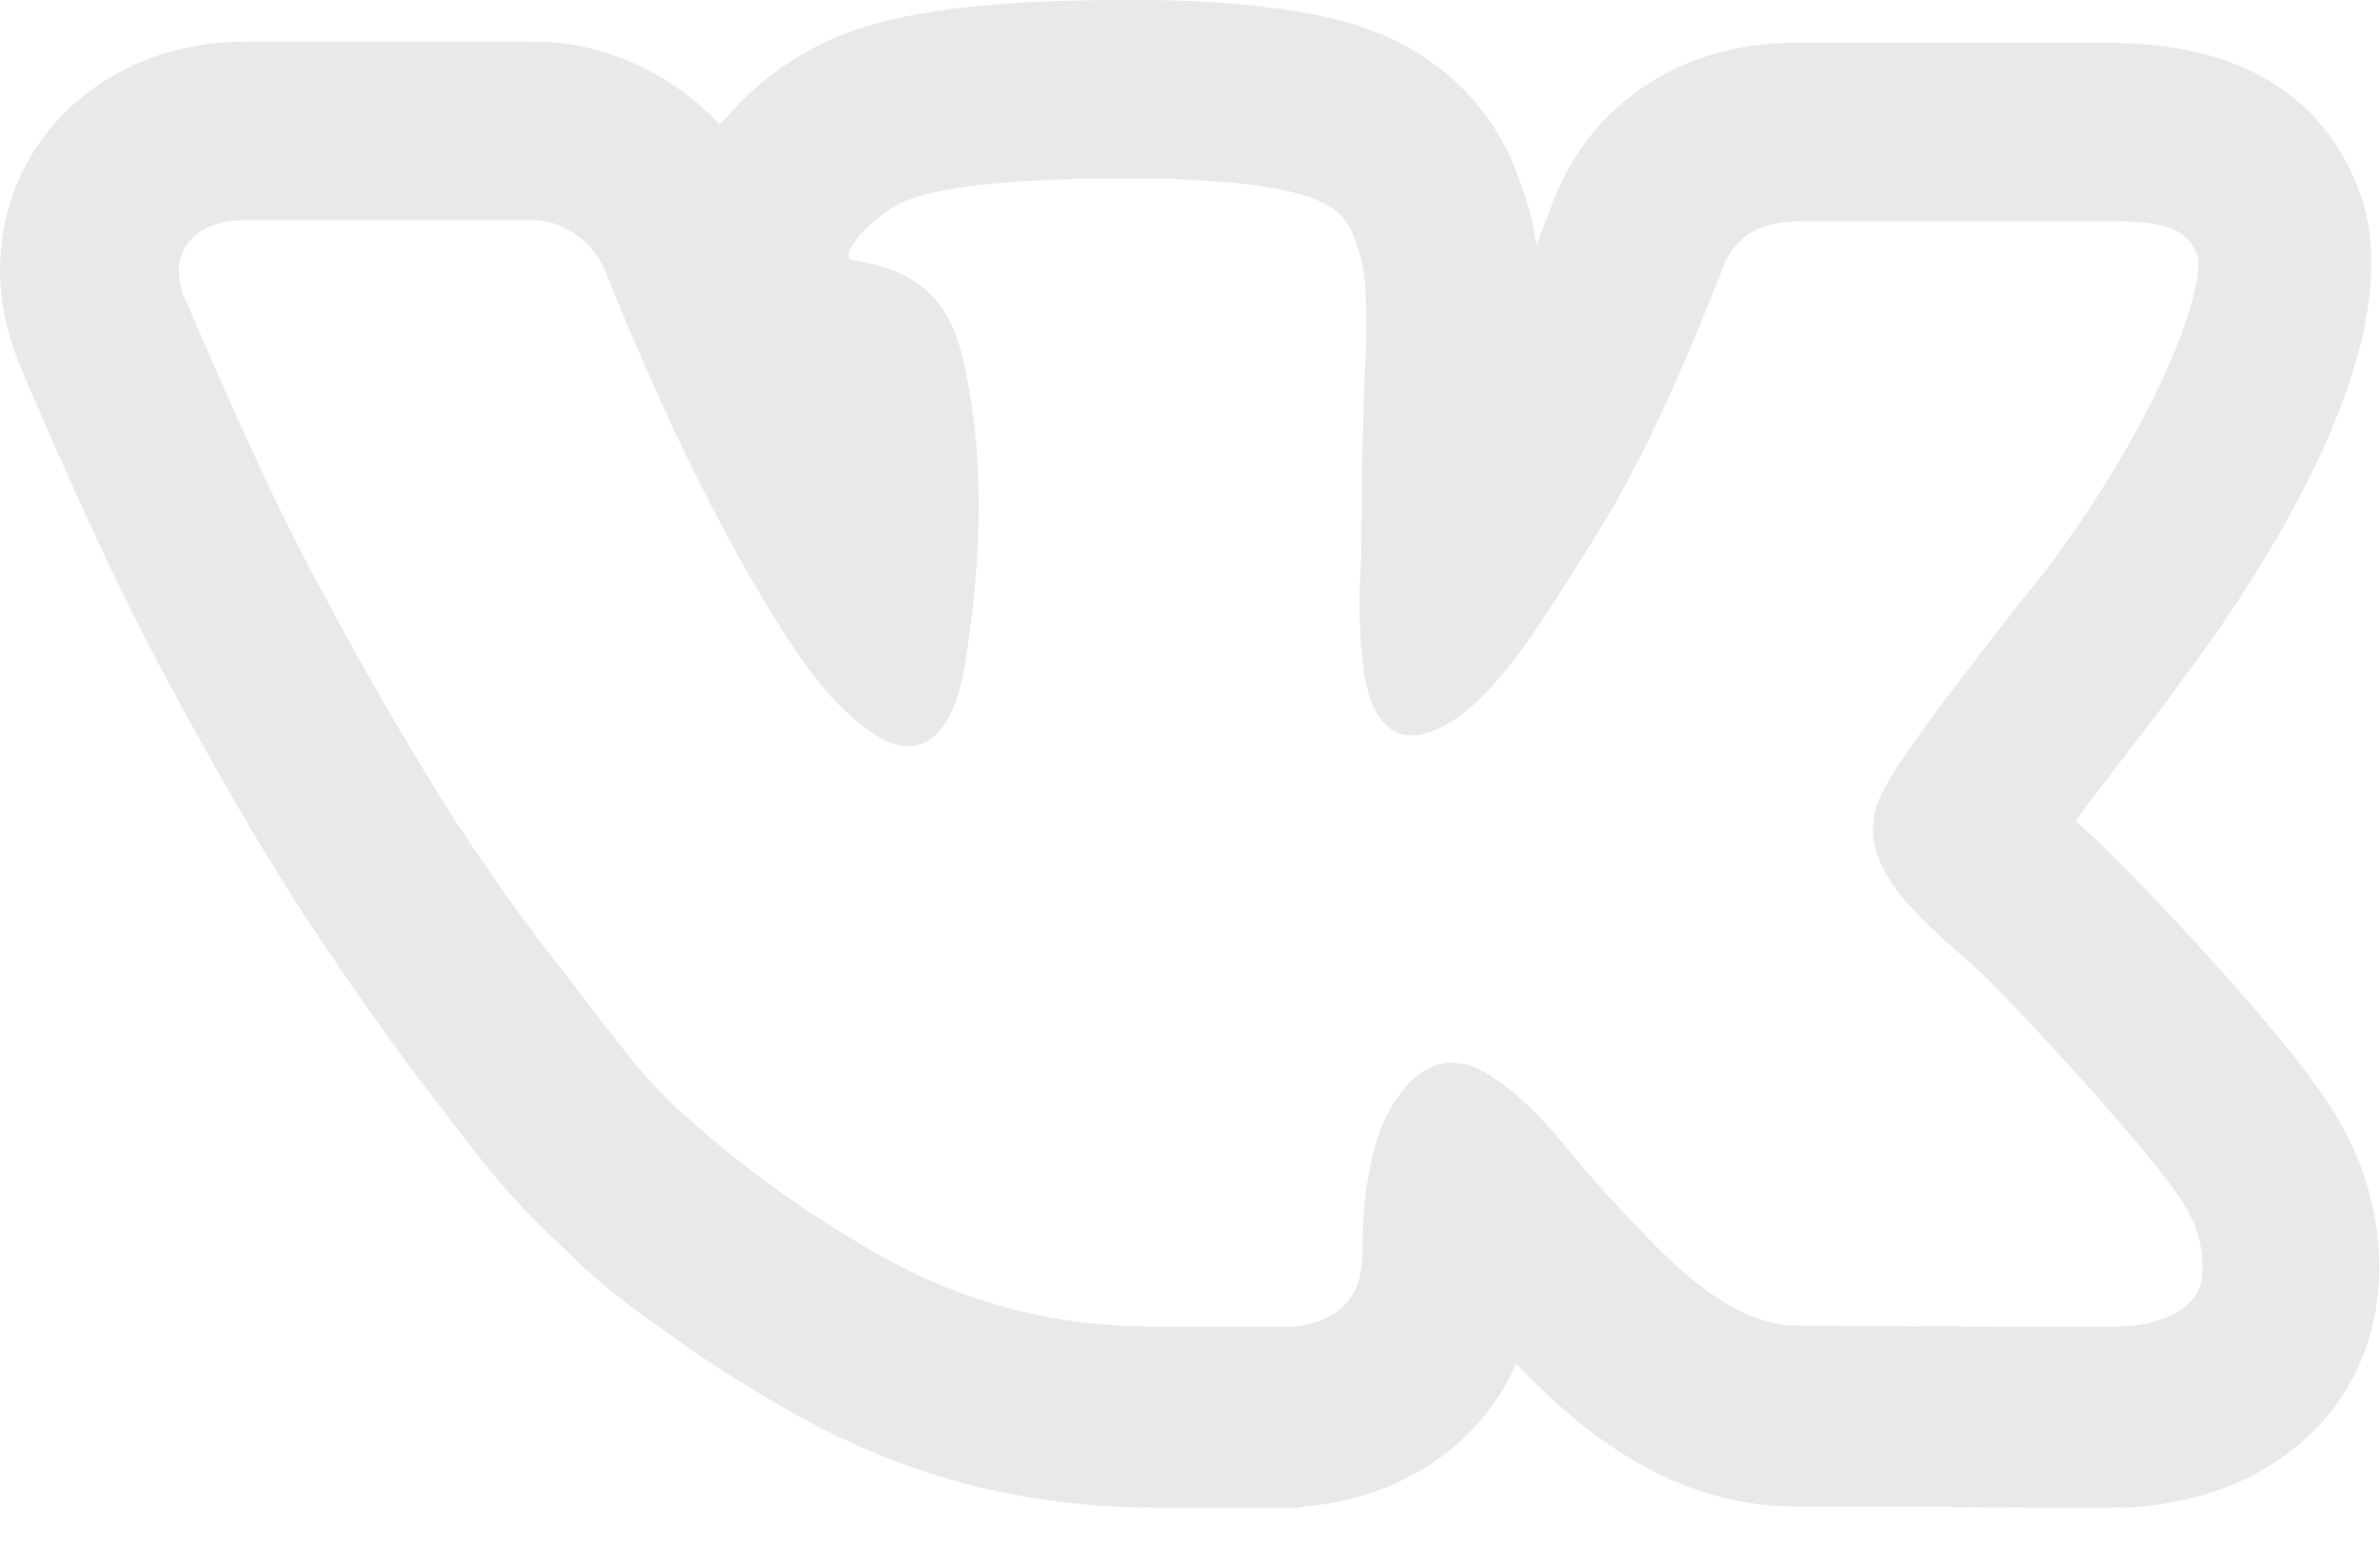
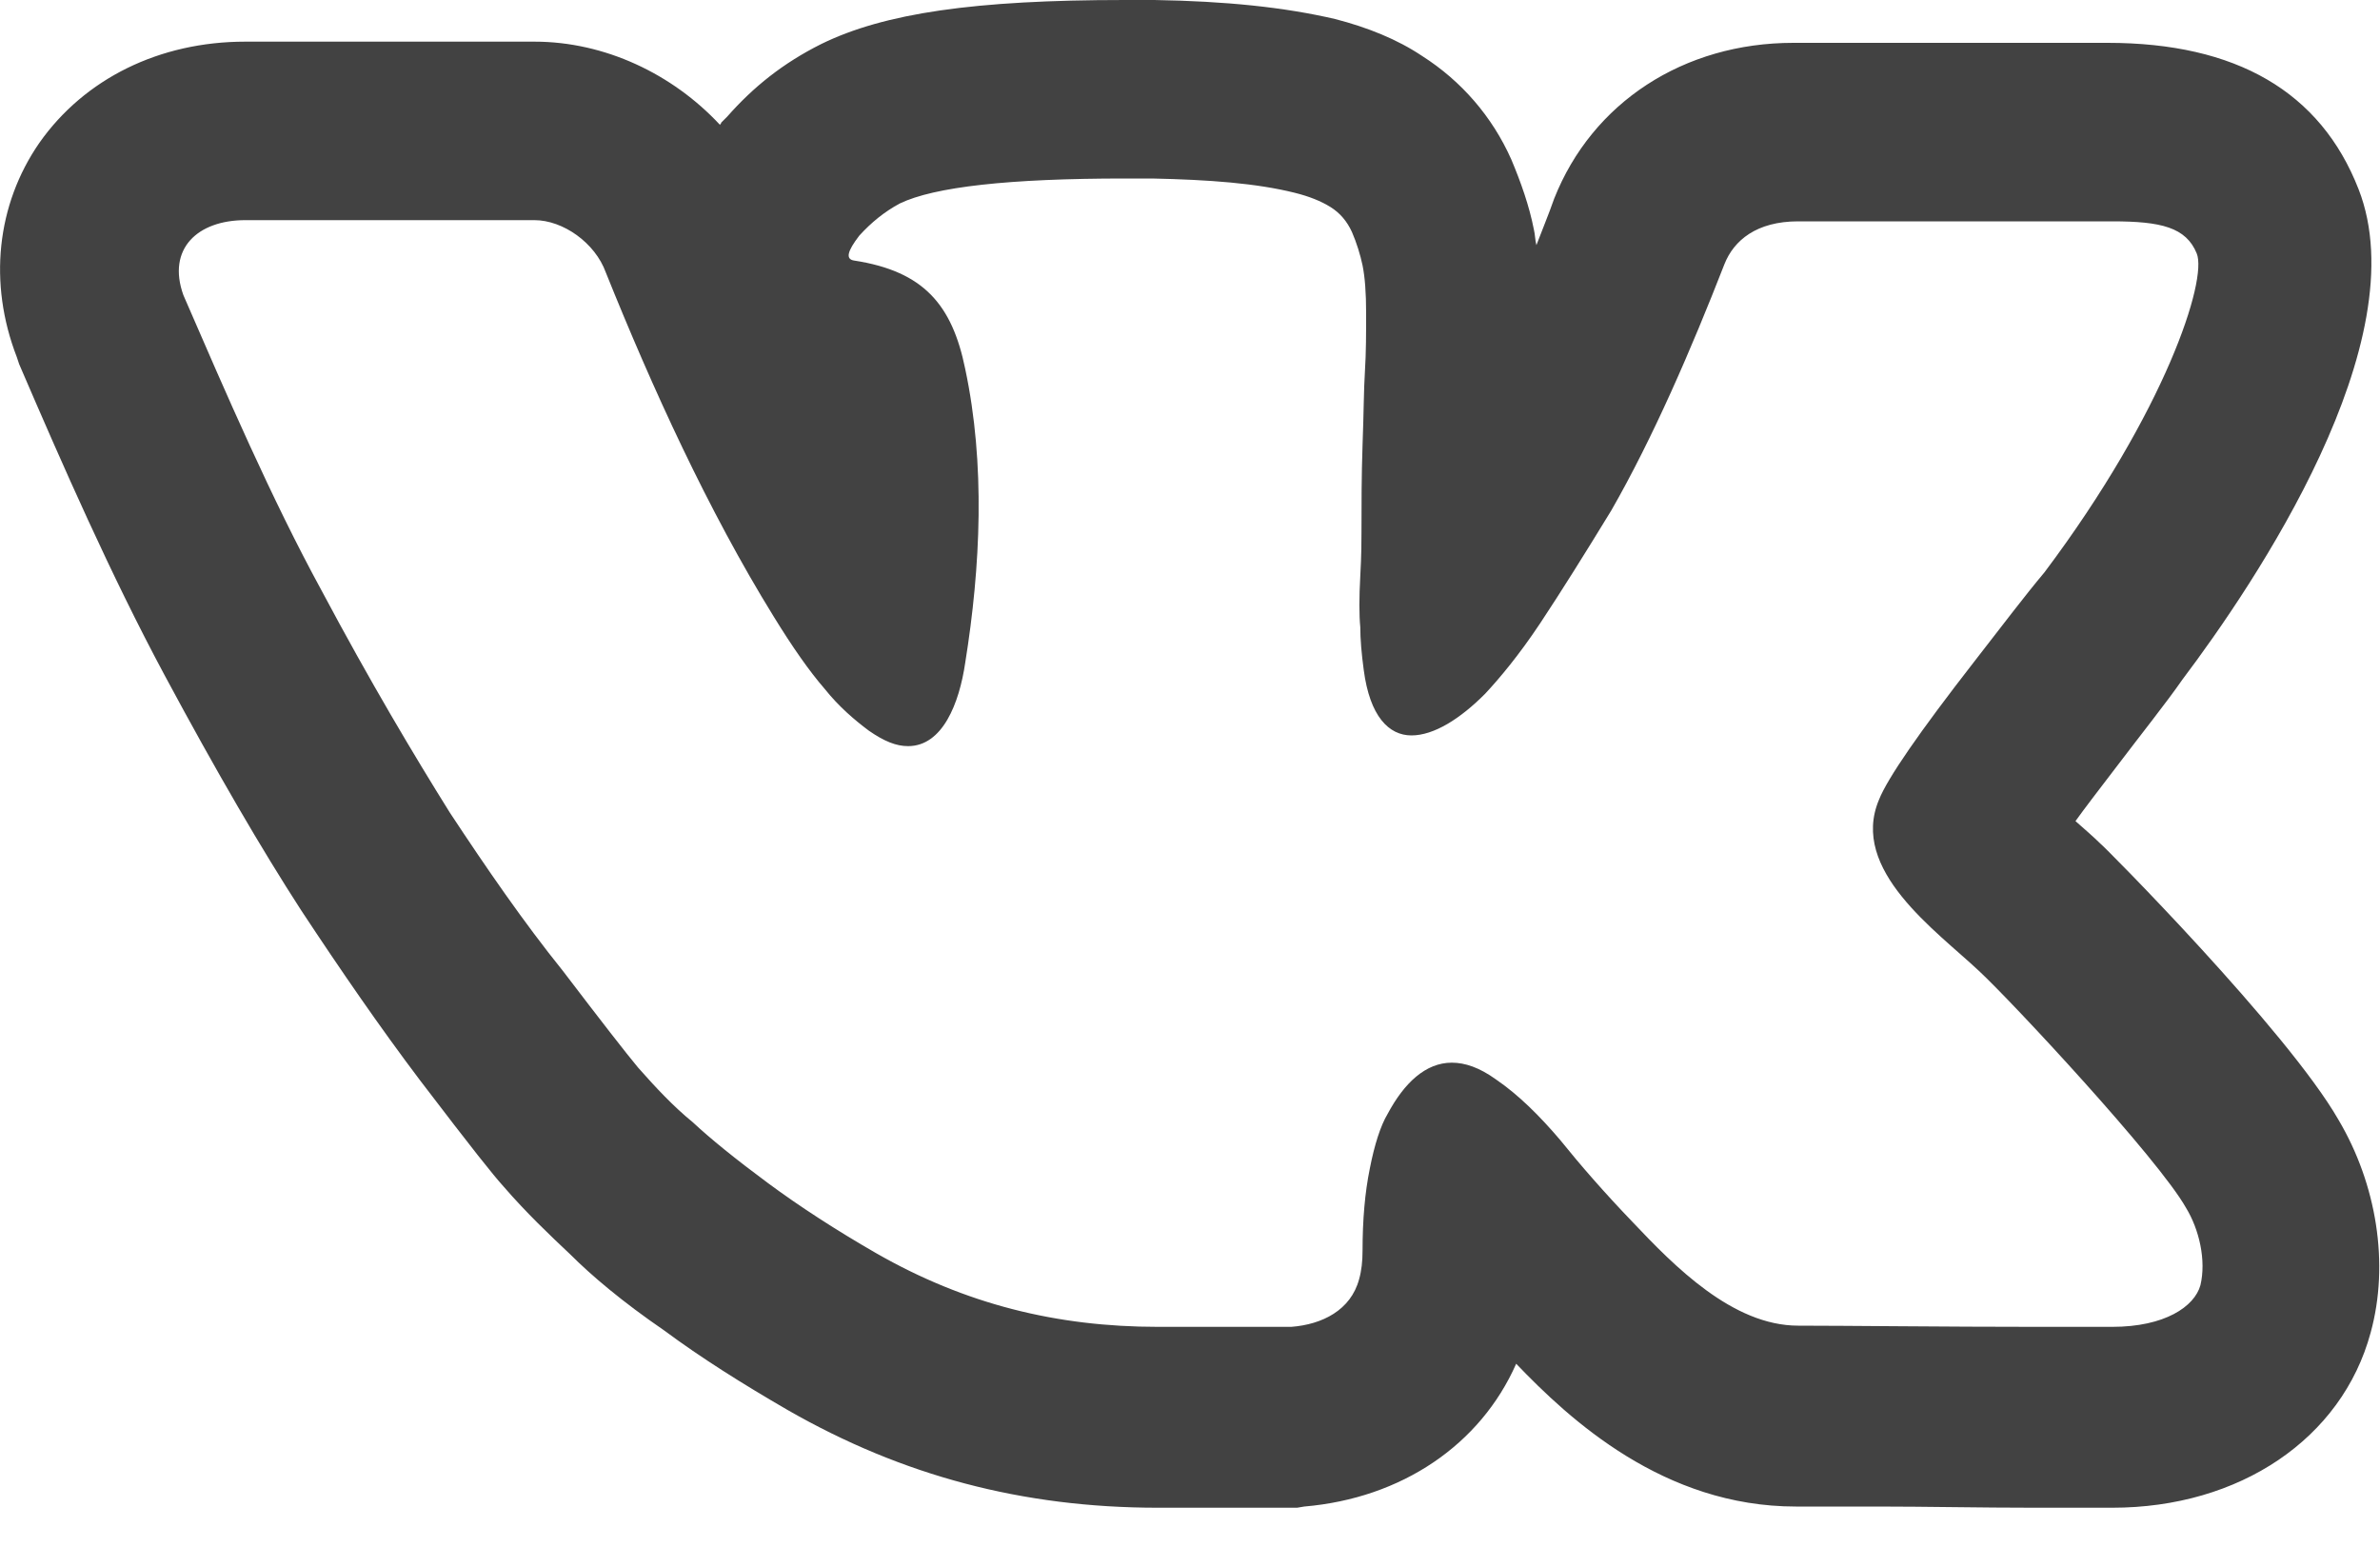
<svg xmlns="http://www.w3.org/2000/svg" width="20" height="13" viewBox="0 0 20 13" fill="none">
-   <path d="M9.451 1.5C9.521 1.5 9.601 1.5 9.681 1.5C10.161 1.51 10.56 1.54 10.88 1.62C11.001 1.65 11.101 1.69 11.181 1.74C11.261 1.79 11.32 1.86 11.361 1.95C11.4 2.04 11.431 2.14 11.45 2.23C11.47 2.33 11.48 2.46 11.48 2.63C11.48 2.8 11.48 2.96 11.47 3.12C11.46 3.27 11.46 3.48 11.45 3.74C11.441 4 11.441 4.25 11.441 4.47C11.441 4.54 11.441 4.66 11.431 4.84C11.421 5.02 11.421 5.17 11.431 5.27C11.431 5.37 11.441 5.49 11.46 5.63C11.511 6.02 11.671 6.18 11.861 6.18C12.05 6.18 12.271 6.04 12.48 5.83C12.601 5.7 12.761 5.51 12.941 5.24C13.12 4.97 13.32 4.65 13.54 4.29C13.89 3.68 14.21 2.94 14.491 2.22C14.57 2.02 14.761 1.86 15.111 1.86H17.75C18.16 1.86 18.37 1.91 18.46 2.13C18.55 2.35 18.201 3.45 17.18 4.81C17.02 5 16.831 5.25 16.59 5.56C16.131 6.15 15.861 6.54 15.79 6.72C15.54 7.31 16.27 7.82 16.631 8.16C16.901 8.41 18.14 9.74 18.37 10.15C18.48 10.33 18.541 10.59 18.491 10.8C18.441 10.98 18.191 11.15 17.75 11.15C17.55 11.15 17.34 11.15 17.11 11.15C16.36 11.15 15.511 11.14 15.111 11.14C14.56 11.14 14.07 10.64 13.72 10.27C13.48 10.02 13.28 9.79 13.111 9.58C12.941 9.38 12.761 9.2 12.57 9.07C12.431 8.97 12.31 8.93 12.2 8.93C11.98 8.93 11.8 9.1 11.661 9.36C11.601 9.46 11.55 9.62 11.511 9.82C11.47 10.02 11.45 10.25 11.45 10.51C11.45 10.6 11.441 10.68 11.421 10.75C11.351 11.01 11.111 11.13 10.851 11.15H9.731C8.881 11.15 8.111 10.96 7.361 10.53C7.031 10.34 6.721 10.14 6.451 9.94C6.181 9.74 5.971 9.57 5.821 9.43C5.661 9.3 5.511 9.14 5.361 8.97C5.261 8.85 5.051 8.58 4.731 8.16C4.401 7.75 4.091 7.3 3.781 6.83C3.481 6.35 3.111 5.73 2.701 4.96C2.281 4.19 1.901 3.31 1.541 2.48C1.401 2.09 1.661 1.85 2.061 1.85H4.491C4.731 1.85 5.001 2.04 5.091 2.29C5.481 3.26 5.951 4.29 6.501 5.18C6.661 5.44 6.801 5.64 6.931 5.79C7.051 5.94 7.181 6.05 7.301 6.14C7.431 6.23 7.531 6.27 7.631 6.27C7.921 6.27 8.061 5.91 8.111 5.57C8.241 4.76 8.281 3.9 8.111 3.1C8.001 2.56 7.761 2.28 7.181 2.19C7.101 2.18 7.121 2.11 7.221 1.98C7.321 1.87 7.431 1.78 7.561 1.71C7.851 1.57 8.481 1.5 9.451 1.5ZM9.451 0C8.191 0 7.431 0.11 6.901 0.37C6.581 0.53 6.331 0.73 6.111 0.98L6.091 1L6.061 1.03C6.061 1.04 6.051 1.04 6.051 1.05C5.651 0.62 5.081 0.35 4.491 0.35H2.061C1.341 0.35 0.711 0.66 0.331 1.2C-0.029 1.72 -0.099 2.38 0.141 3L0.151 3.03L0.161 3.06C0.531 3.92 0.931 4.83 1.381 5.67C1.821 6.49 2.201 7.14 2.531 7.65C2.861 8.15 3.191 8.63 3.531 9.08C3.981 9.67 4.141 9.87 4.231 9.97C4.421 10.19 4.621 10.38 4.791 10.54C4.971 10.72 5.231 10.94 5.581 11.18C5.891 11.41 6.241 11.63 6.621 11.85C7.581 12.4 8.591 12.67 9.731 12.67H10.841H10.9L10.96 12.66C11.78 12.59 12.441 12.14 12.741 11.46C13.191 11.93 13.98 12.66 15.091 12.66C15.261 12.66 15.501 12.66 15.78 12.66C16.18 12.66 16.651 12.67 17.09 12.67C17.32 12.67 17.55 12.67 17.75 12.67C18.82 12.67 19.68 12.09 19.921 11.2C20.081 10.62 19.971 9.95 19.651 9.41C19.221 8.66 17.671 7.1 17.651 7.09C17.59 7.03 17.52 6.97 17.441 6.9C17.52 6.79 17.62 6.66 17.75 6.49C18 6.16 18.201 5.91 18.34 5.71C18.951 4.9 20.32 2.87 19.82 1.59C19.5 0.77 18.791 0.36 17.71 0.36H15.07C14.15 0.36 13.38 0.86 13.06 1.67C13.011 1.81 12.96 1.93 12.911 2.06C12.9 2.02 12.9 1.97 12.89 1.93C12.851 1.73 12.78 1.53 12.7 1.34C12.54 0.98 12.28 0.68 11.95 0.47C11.741 0.33 11.491 0.23 11.22 0.16C10.79 0.06 10.3 0.01 9.701 0H9.451Z" fill="#E8E9EA" />
+   <path d="M9.451 1.5C9.521 1.5 9.601 1.5 9.681 1.5C10.161 1.51 10.56 1.54 10.88 1.62C11.001 1.65 11.101 1.69 11.181 1.74C11.261 1.79 11.32 1.86 11.361 1.95C11.4 2.04 11.431 2.14 11.45 2.23C11.47 2.33 11.48 2.46 11.48 2.63C11.48 2.8 11.48 2.96 11.47 3.12C11.46 3.27 11.46 3.48 11.45 3.74C11.441 4 11.441 4.25 11.441 4.47C11.441 4.54 11.441 4.66 11.431 4.84C11.421 5.02 11.421 5.17 11.431 5.27C11.431 5.37 11.441 5.49 11.46 5.63C11.511 6.02 11.671 6.18 11.861 6.18C12.05 6.18 12.271 6.04 12.48 5.83C12.601 5.7 12.761 5.51 12.941 5.24C13.12 4.97 13.32 4.65 13.54 4.29C13.89 3.68 14.21 2.94 14.491 2.22C14.57 2.02 14.761 1.86 15.111 1.86H17.75C18.16 1.86 18.37 1.91 18.46 2.13C18.55 2.35 18.201 3.45 17.18 4.81C17.02 5 16.831 5.25 16.59 5.56C16.131 6.15 15.861 6.54 15.79 6.72C15.54 7.31 16.27 7.82 16.631 8.16C16.901 8.41 18.14 9.74 18.37 10.15C18.48 10.33 18.541 10.59 18.491 10.8C18.441 10.98 18.191 11.15 17.75 11.15C17.55 11.15 17.34 11.15 17.11 11.15C16.36 11.15 15.511 11.14 15.111 11.14C14.56 11.14 14.07 10.64 13.72 10.27C13.48 10.02 13.28 9.79 13.111 9.58C12.941 9.38 12.761 9.2 12.57 9.07C12.431 8.97 12.31 8.93 12.2 8.93C11.98 8.93 11.8 9.1 11.661 9.36C11.601 9.46 11.55 9.62 11.511 9.82C11.47 10.02 11.45 10.25 11.45 10.51C11.45 10.6 11.441 10.68 11.421 10.75C11.351 11.01 11.111 11.13 10.851 11.15H9.731C8.881 11.15 8.111 10.96 7.361 10.53C7.031 10.34 6.721 10.14 6.451 9.94C6.181 9.74 5.971 9.57 5.821 9.43C5.661 9.3 5.511 9.14 5.361 8.97C5.261 8.85 5.051 8.58 4.731 8.16C4.401 7.75 4.091 7.3 3.781 6.83C3.481 6.35 3.111 5.73 2.701 4.96C2.281 4.19 1.901 3.31 1.541 2.48C1.401 2.09 1.661 1.85 2.061 1.85H4.491C4.731 1.85 5.001 2.04 5.091 2.29C5.481 3.26 5.951 4.29 6.501 5.18C6.661 5.44 6.801 5.64 6.931 5.79C7.051 5.94 7.181 6.05 7.301 6.14C7.431 6.23 7.531 6.27 7.631 6.27C7.921 6.27 8.061 5.91 8.111 5.57C8.241 4.76 8.281 3.9 8.111 3.1C8.001 2.56 7.761 2.28 7.181 2.19C7.101 2.18 7.121 2.11 7.221 1.98C7.321 1.87 7.431 1.78 7.561 1.71C7.851 1.57 8.481 1.5 9.451 1.5ZM9.451 0C8.191 0 7.431 0.11 6.901 0.37C6.581 0.53 6.331 0.73 6.111 0.98L6.091 1L6.061 1.03C6.061 1.04 6.051 1.04 6.051 1.05C5.651 0.62 5.081 0.35 4.491 0.35H2.061C1.341 0.35 0.711 0.66 0.331 1.2C-0.029 1.72 -0.099 2.38 0.141 3L0.151 3.03L0.161 3.06C0.531 3.92 0.931 4.83 1.381 5.67C1.821 6.49 2.201 7.14 2.531 7.65C2.861 8.15 3.191 8.63 3.531 9.08C3.981 9.67 4.141 9.87 4.231 9.97C4.421 10.19 4.621 10.38 4.791 10.54C4.971 10.72 5.231 10.94 5.581 11.18C5.891 11.41 6.241 11.63 6.621 11.85C7.581 12.4 8.591 12.67 9.731 12.67H10.841H10.9L10.96 12.66C11.78 12.59 12.441 12.14 12.741 11.46C13.191 11.93 13.98 12.66 15.091 12.66C15.261 12.66 15.501 12.66 15.78 12.66C16.18 12.66 16.651 12.67 17.09 12.67C17.32 12.67 17.55 12.67 17.75 12.67C18.82 12.67 19.68 12.09 19.921 11.2C20.081 10.62 19.971 9.95 19.651 9.41C19.221 8.66 17.671 7.1 17.651 7.09C17.59 7.03 17.52 6.97 17.441 6.9C17.52 6.79 17.62 6.66 17.75 6.49C18 6.16 18.201 5.91 18.34 5.71C18.951 4.9 20.32 2.87 19.82 1.59C19.5 0.77 18.791 0.36 17.71 0.36H15.07C14.15 0.36 13.38 0.86 13.06 1.67C13.011 1.81 12.96 1.93 12.911 2.06C12.9 2.02 12.9 1.97 12.89 1.93C12.851 1.73 12.78 1.53 12.7 1.34C12.54 0.98 12.28 0.68 11.95 0.47C11.741 0.33 11.491 0.23 11.22 0.16C10.79 0.06 10.3 0.01 9.701 0H9.451Z" fill="#424242" />
</svg>
